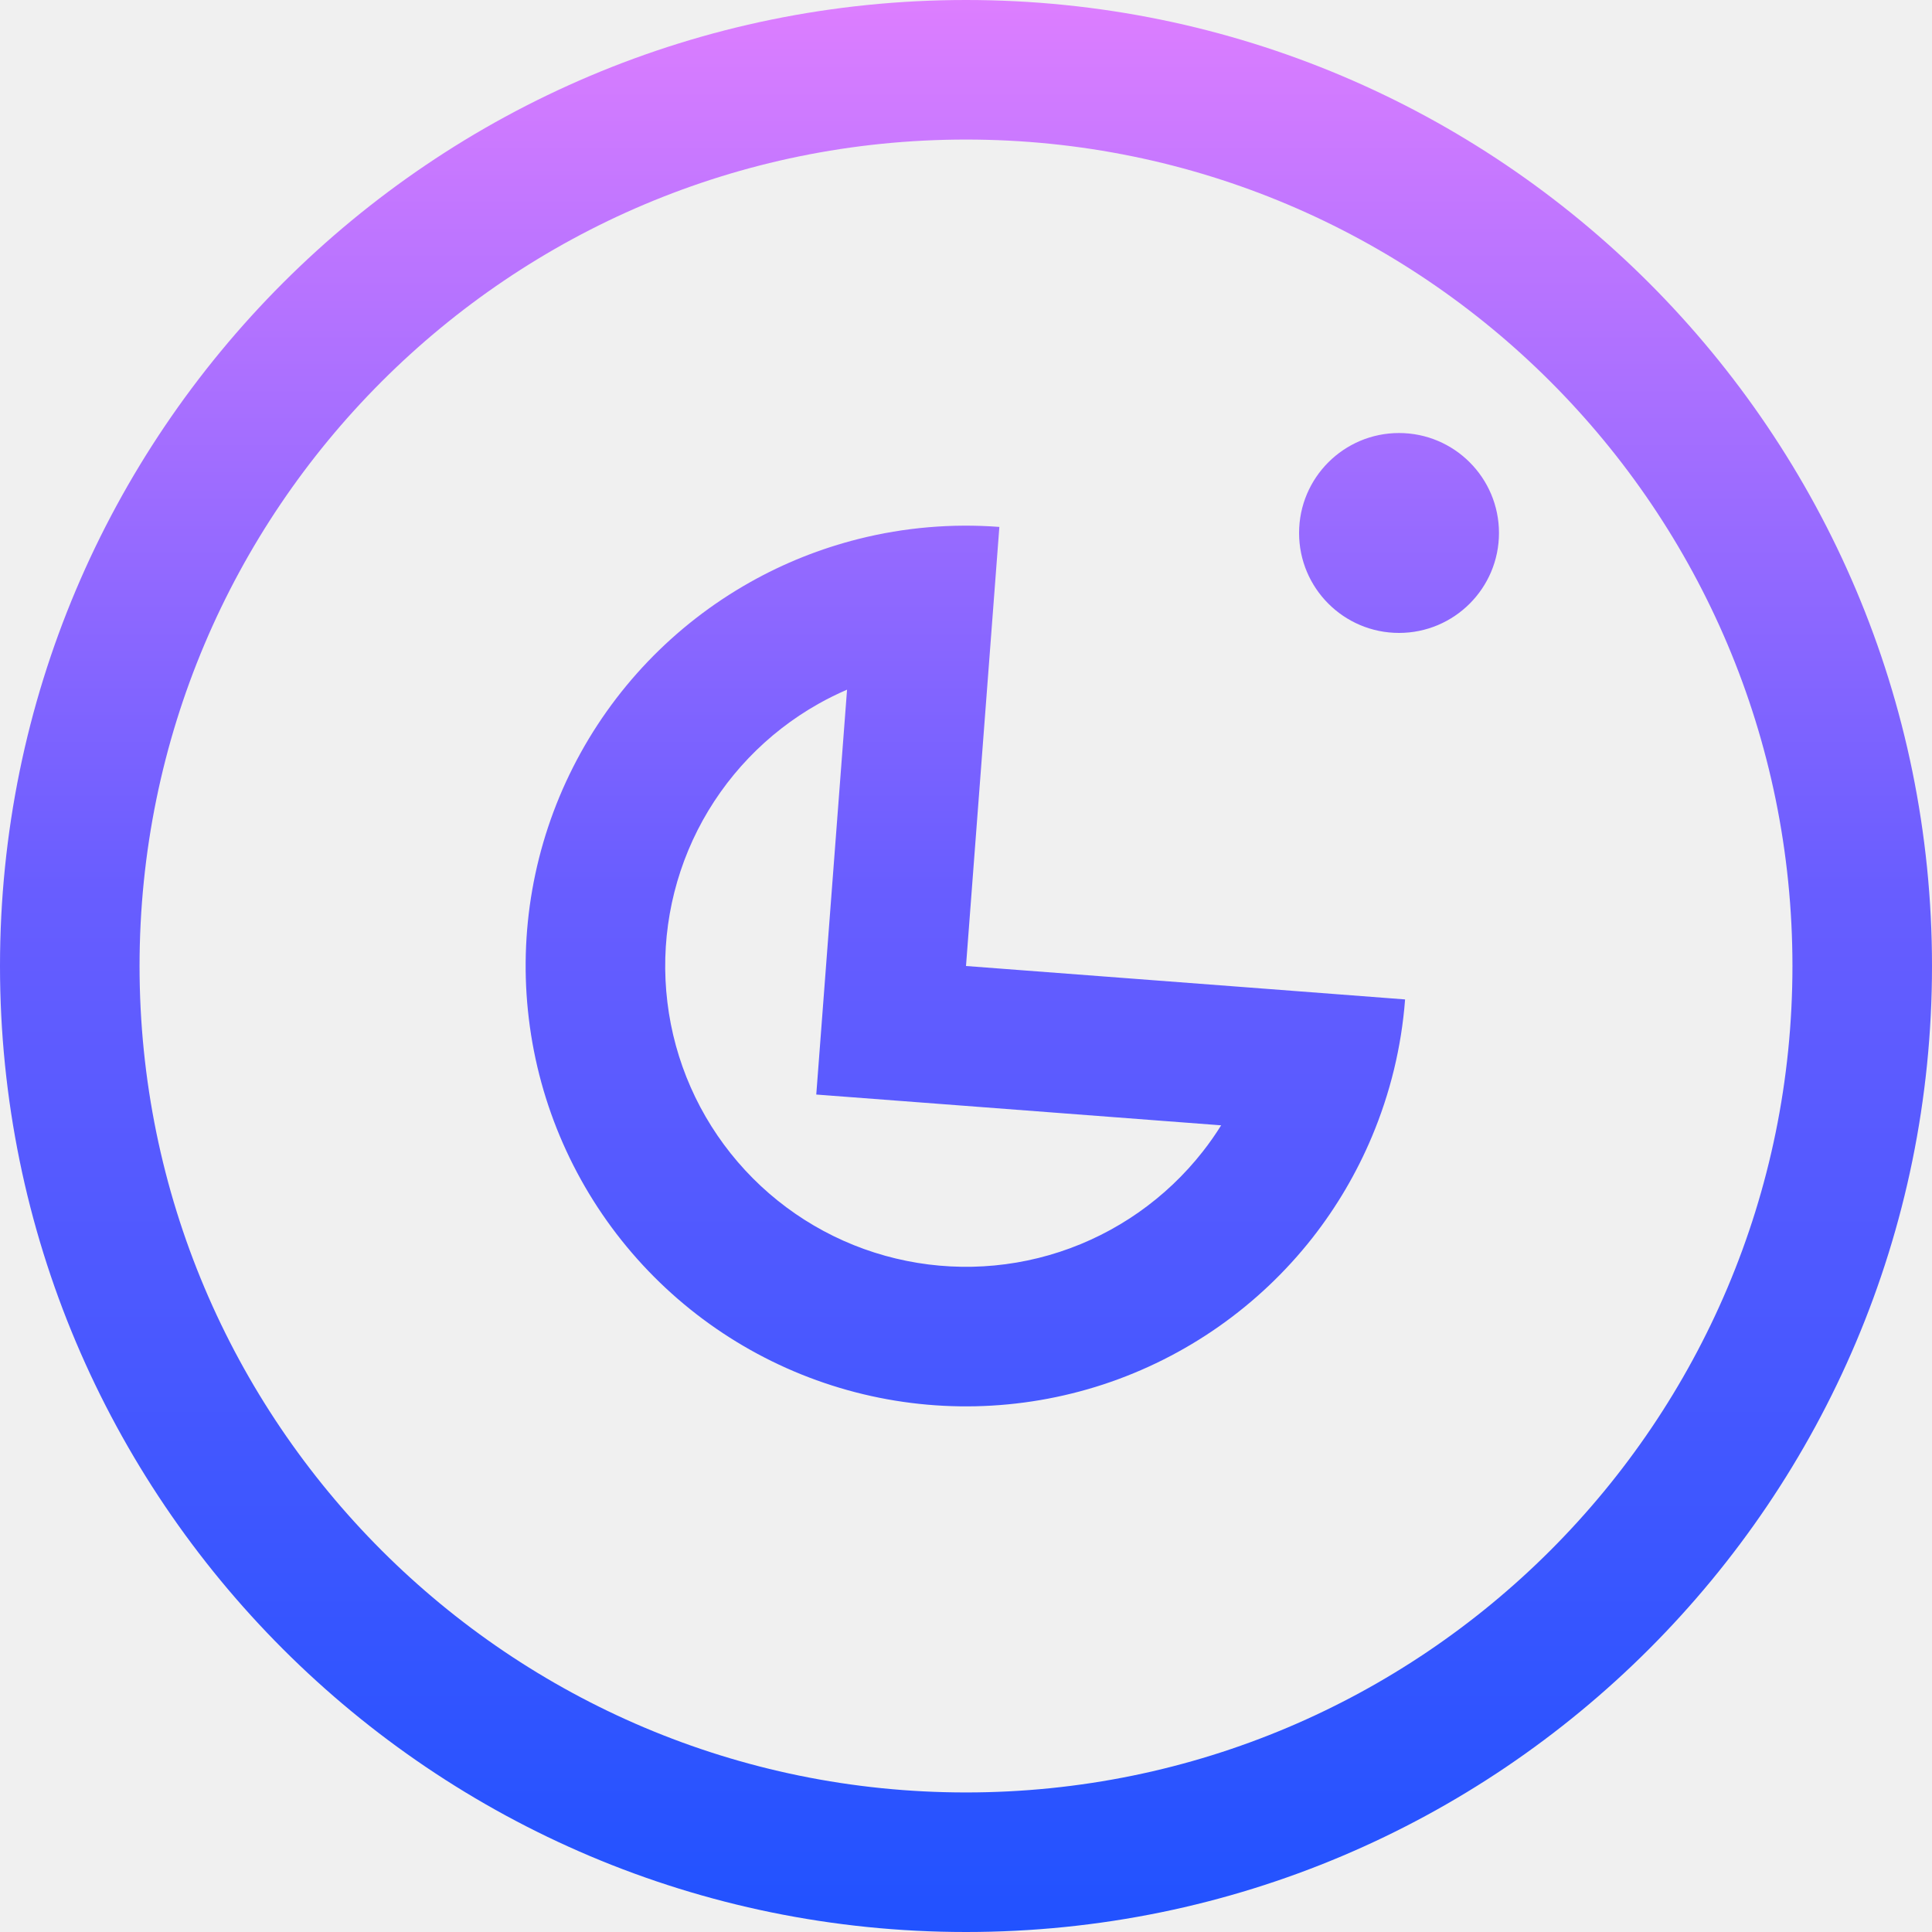
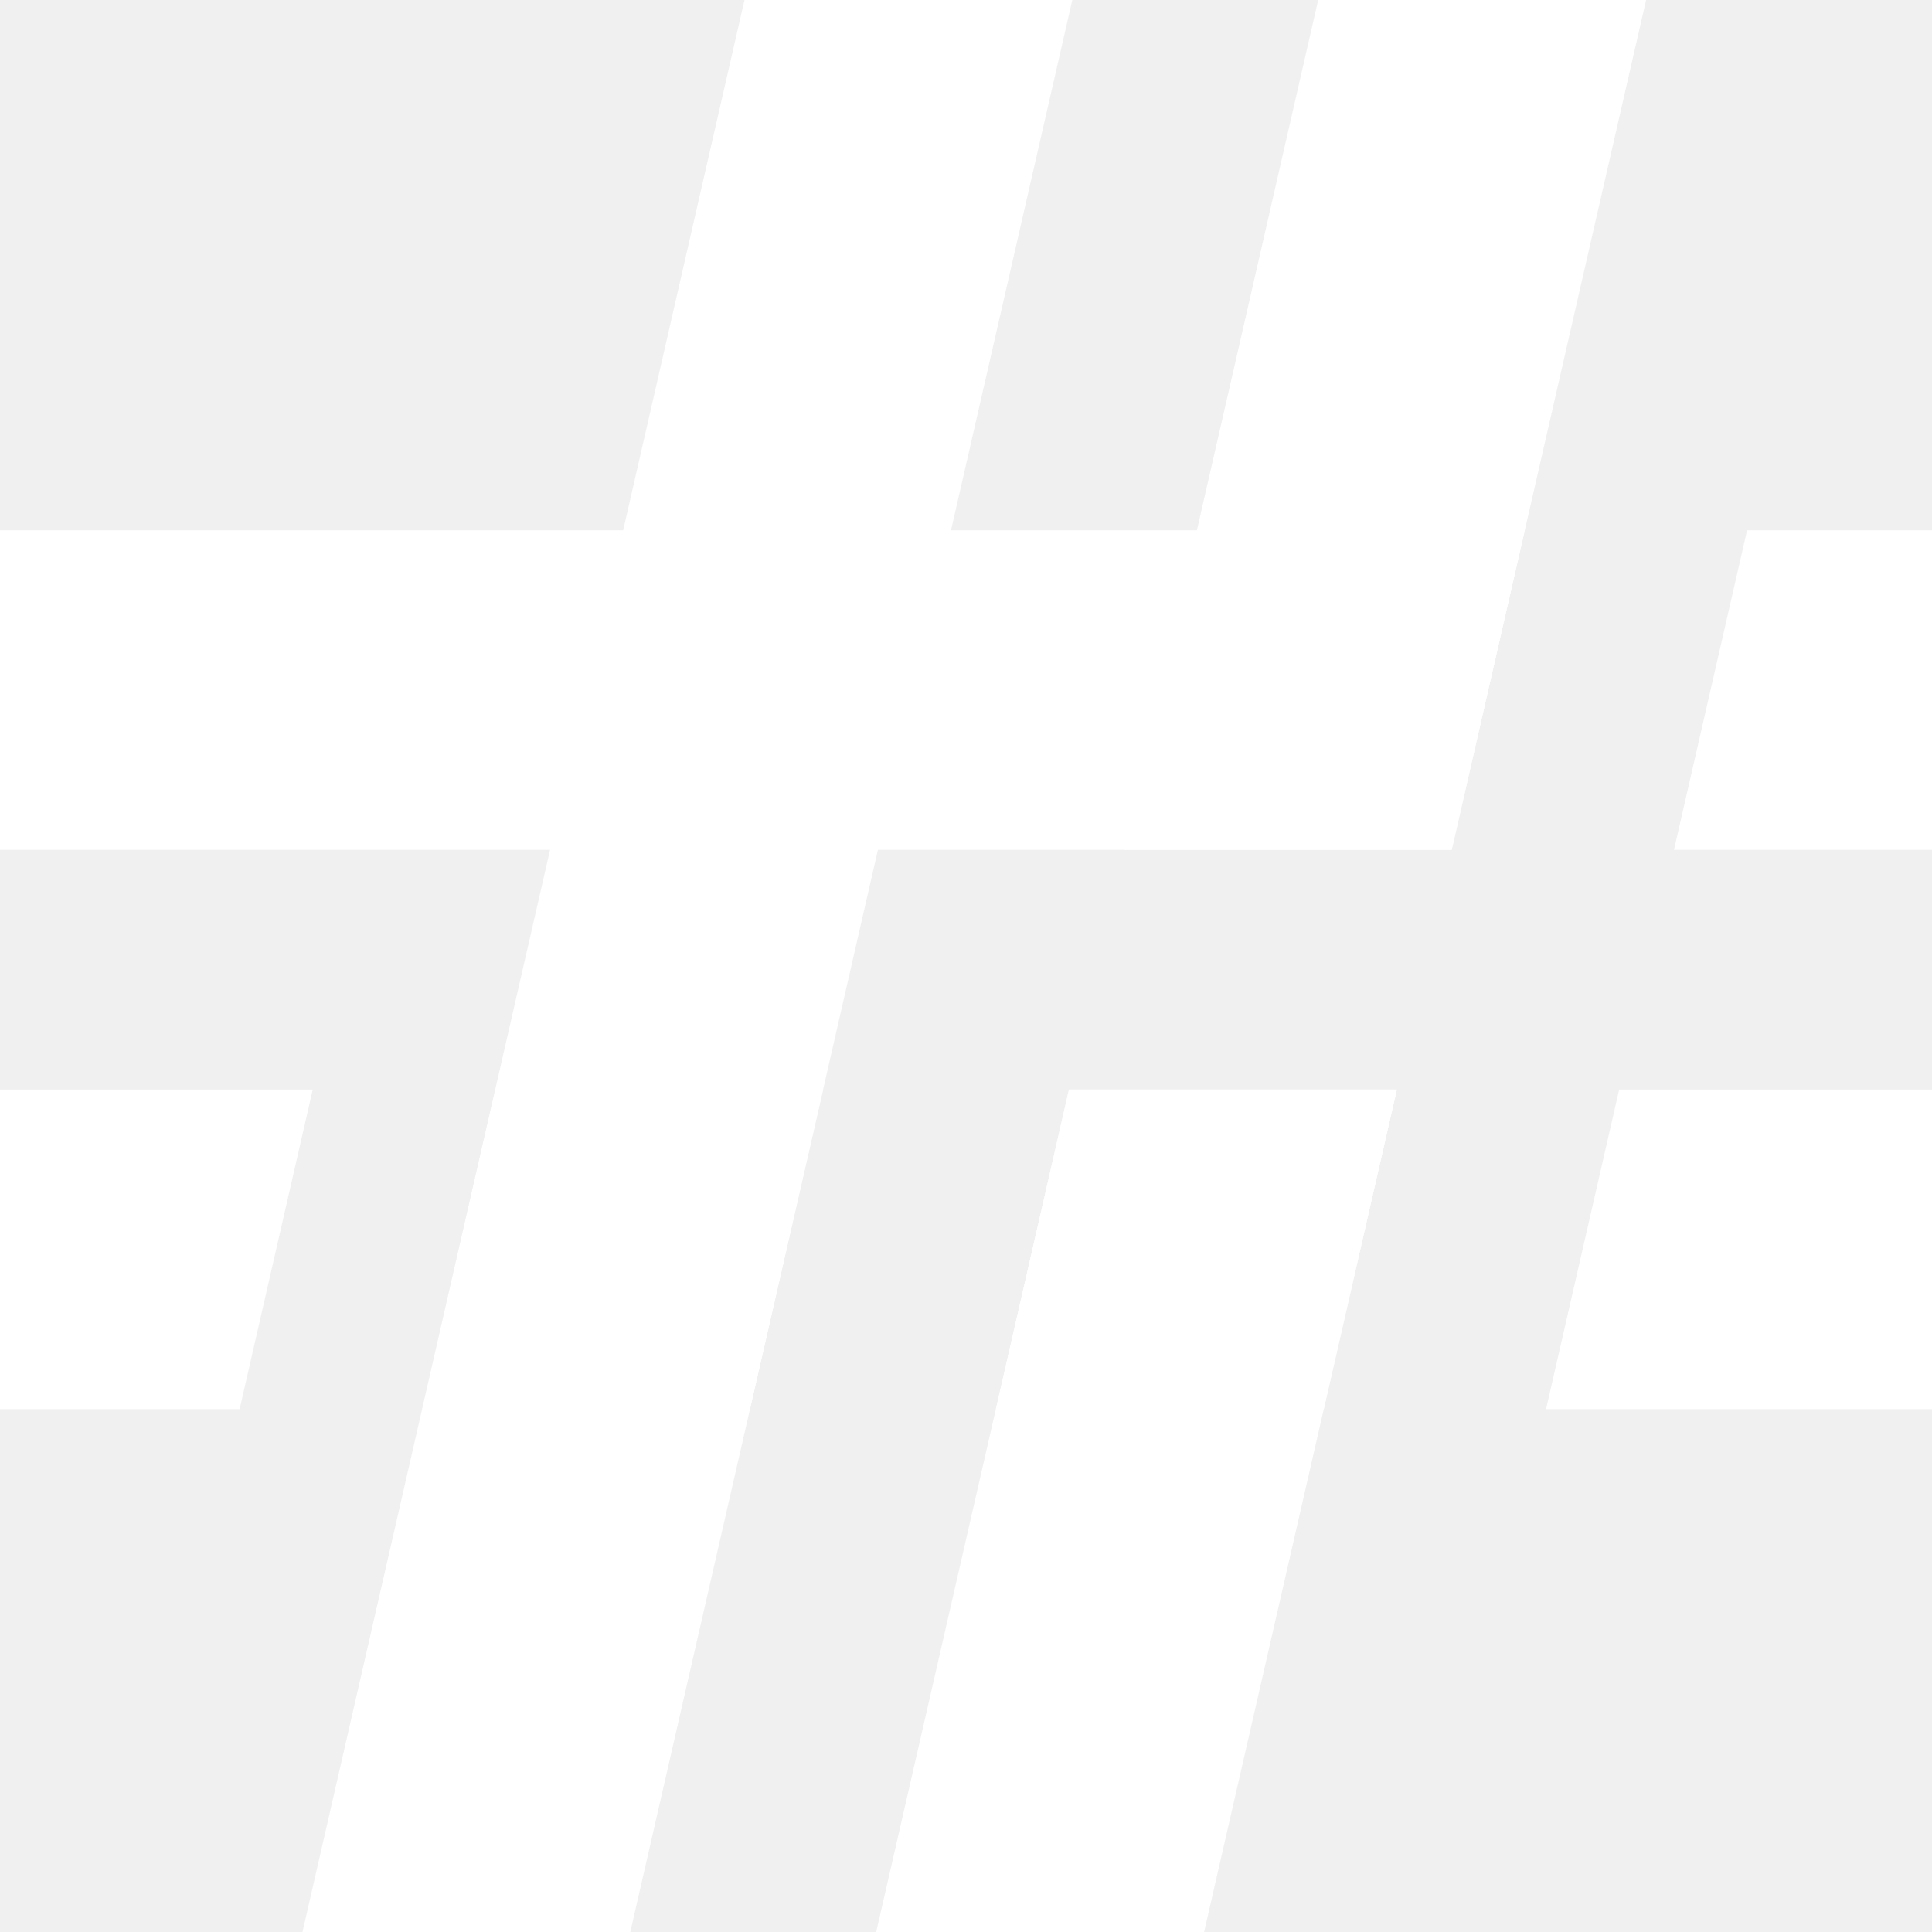
- <svg xmlns="http://www.w3.org/2000/svg" width="30" height="30" viewBox="0 0 30 30" fill="none">
-   <path fill-rule="evenodd" clip-rule="evenodd" d="M27.833 15C27.833 22.088 22.088 27.833 15 27.833C7.912 27.833 2.167 22.088 2.167 15C2.167 7.912 7.912 2.167 15 2.167C22.088 2.167 27.833 7.912 27.833 15ZM30 15C30 23.284 23.284 30 15 30C6.716 30 0 23.284 0 15C0 6.716 6.716 0 15 0C23.284 0 30 6.716 30 15ZM23.276 8.276C23.276 9.133 22.581 9.828 21.724 9.828C20.867 9.828 20.172 9.133 20.172 8.276C20.172 7.419 20.867 6.724 21.724 6.724C22.581 6.724 23.276 7.419 23.276 8.276ZM15.164 12.84L15.354 10.342L15.518 8.182C14.78 8.126 14.042 8.19 13.331 8.369C12.744 8.517 12.176 8.742 11.643 9.043C10.465 9.707 9.51 10.705 8.899 11.912C8.288 13.118 8.049 14.479 8.212 15.821C8.374 17.164 8.931 18.428 9.812 19.454C10.693 20.48 11.858 21.222 13.161 21.586C14.464 21.95 15.845 21.919 17.13 21.498C18.415 21.076 19.546 20.283 20.381 19.219C20.758 18.738 21.067 18.21 21.302 17.652C21.586 16.977 21.762 16.258 21.818 15.52L21.818 15.519L19.658 15.354L17.16 15.164L15 15L15.164 12.84ZM18.962 17.474L14.835 17.16L12.675 16.996L12.839 14.836L13.153 10.709C13.001 10.775 12.852 10.848 12.707 10.93C11.902 11.384 11.25 12.066 10.832 12.89C10.415 13.714 10.252 14.644 10.363 15.561C10.473 16.478 10.854 17.342 11.456 18.043C12.058 18.744 12.854 19.251 13.744 19.499C14.633 19.747 15.577 19.727 16.455 19.439C17.333 19.151 18.106 18.609 18.676 17.882C18.779 17.751 18.874 17.615 18.962 17.474Z" fill="url(#paint0_linear_883_4378)" />
+ <svg xmlns="http://www.w3.org/2000/svg" id="Layer_2" data-name="Layer 2" viewBox="0 0 203.74 203.74">
  <defs>
-     <linearGradient id="paint0_linear_883_4378" x1="15" y1="0" x2="15" y2="30" gradientUnits="userSpaceOnUse">
-       <stop stop-color="#DD7EFF" />
-       <stop offset="0.461" stop-color="#685DFF" />
-       <stop offset="1" stop-color="#2152FF" />
-     </linearGradient>
+     <style>
+       .cls-1 {
+         fill: #fff;
+       }
+     </style>
  </defs>
+   <g id="Layer_4" data-name="Layer 4">
+     <polygon class="cls-1" points="52.26 114.9 86.8 114.9 79.09 148.6 44.55 148.6 52.26 114.9" />
+     <polygon class="cls-1" points="112.73 114.9 147.31 114.9 139.6 148.6 105.02 148.6 112.73 114.9" />
+     <g>
+       <polygon class="cls-1" points="0 55.92 160.8 55.92 153.09 89.62 0 89.62 0 55.92" />
+       <polygon class="cls-1" points="203.74 55.92 203.74 89.62 176.53 89.62 184.24 55.92 203.74 55.92" />
+       <polygon class="cls-1" points="0 114.9 32.98 114.9 25.27 148.6 0 148.6 0 114.9" />
+       <polygon class="cls-1" points="203.74 114.9 203.74 148.6 163.04 148.6 170.75 114.9 203.74 114.9" />
+     </g>
+     <polygon class="cls-1" points="113.08 0 86.8 114.9 79.09 148.6 66.47 203.74 31.9 203.74 78.51 0 113.08 0" />
+     <polygon class="cls-1" points="147.31 114.9 139.6 148.6 126.98 203.74 92.4 203.74 105.02 148.6 112.73 114.9 147.31 114.9" />
+     <polygon class="cls-1" points="173.59 0 160.8 55.92 153.09 89.62 118.51 89.62 126.22 55.92 139.01 0 173.59 0" />
+   </g>
</svg>
